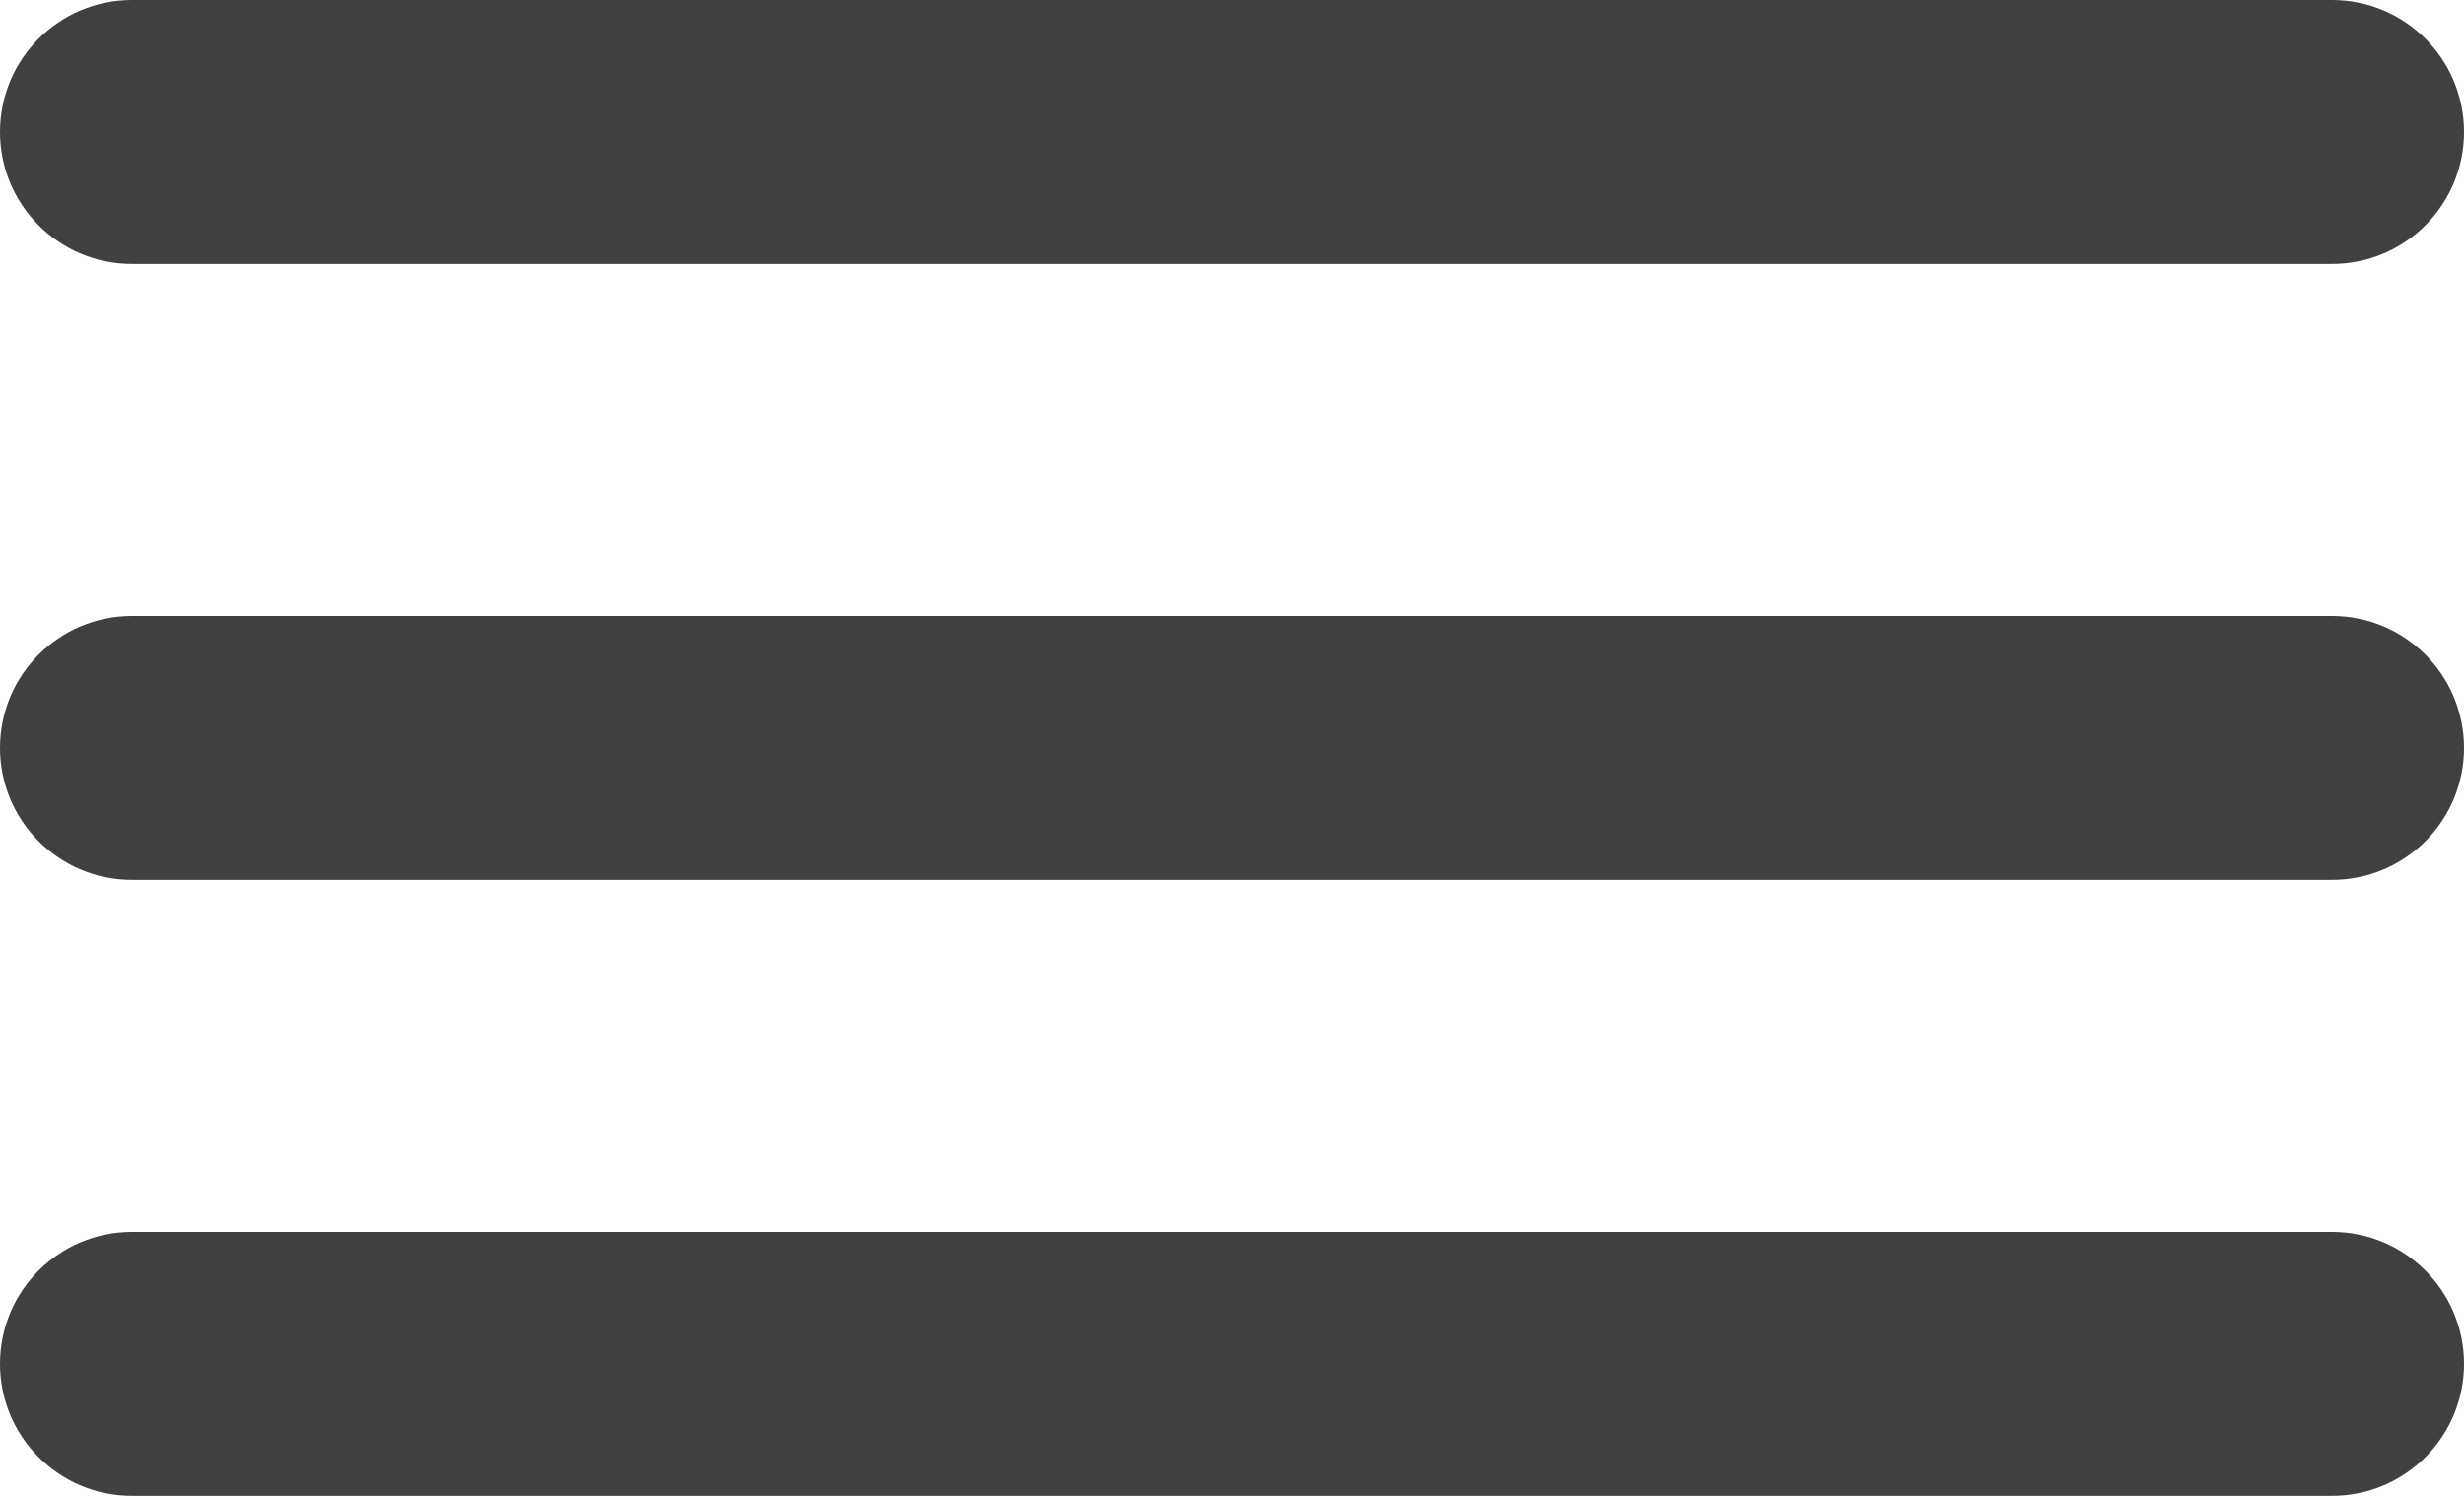
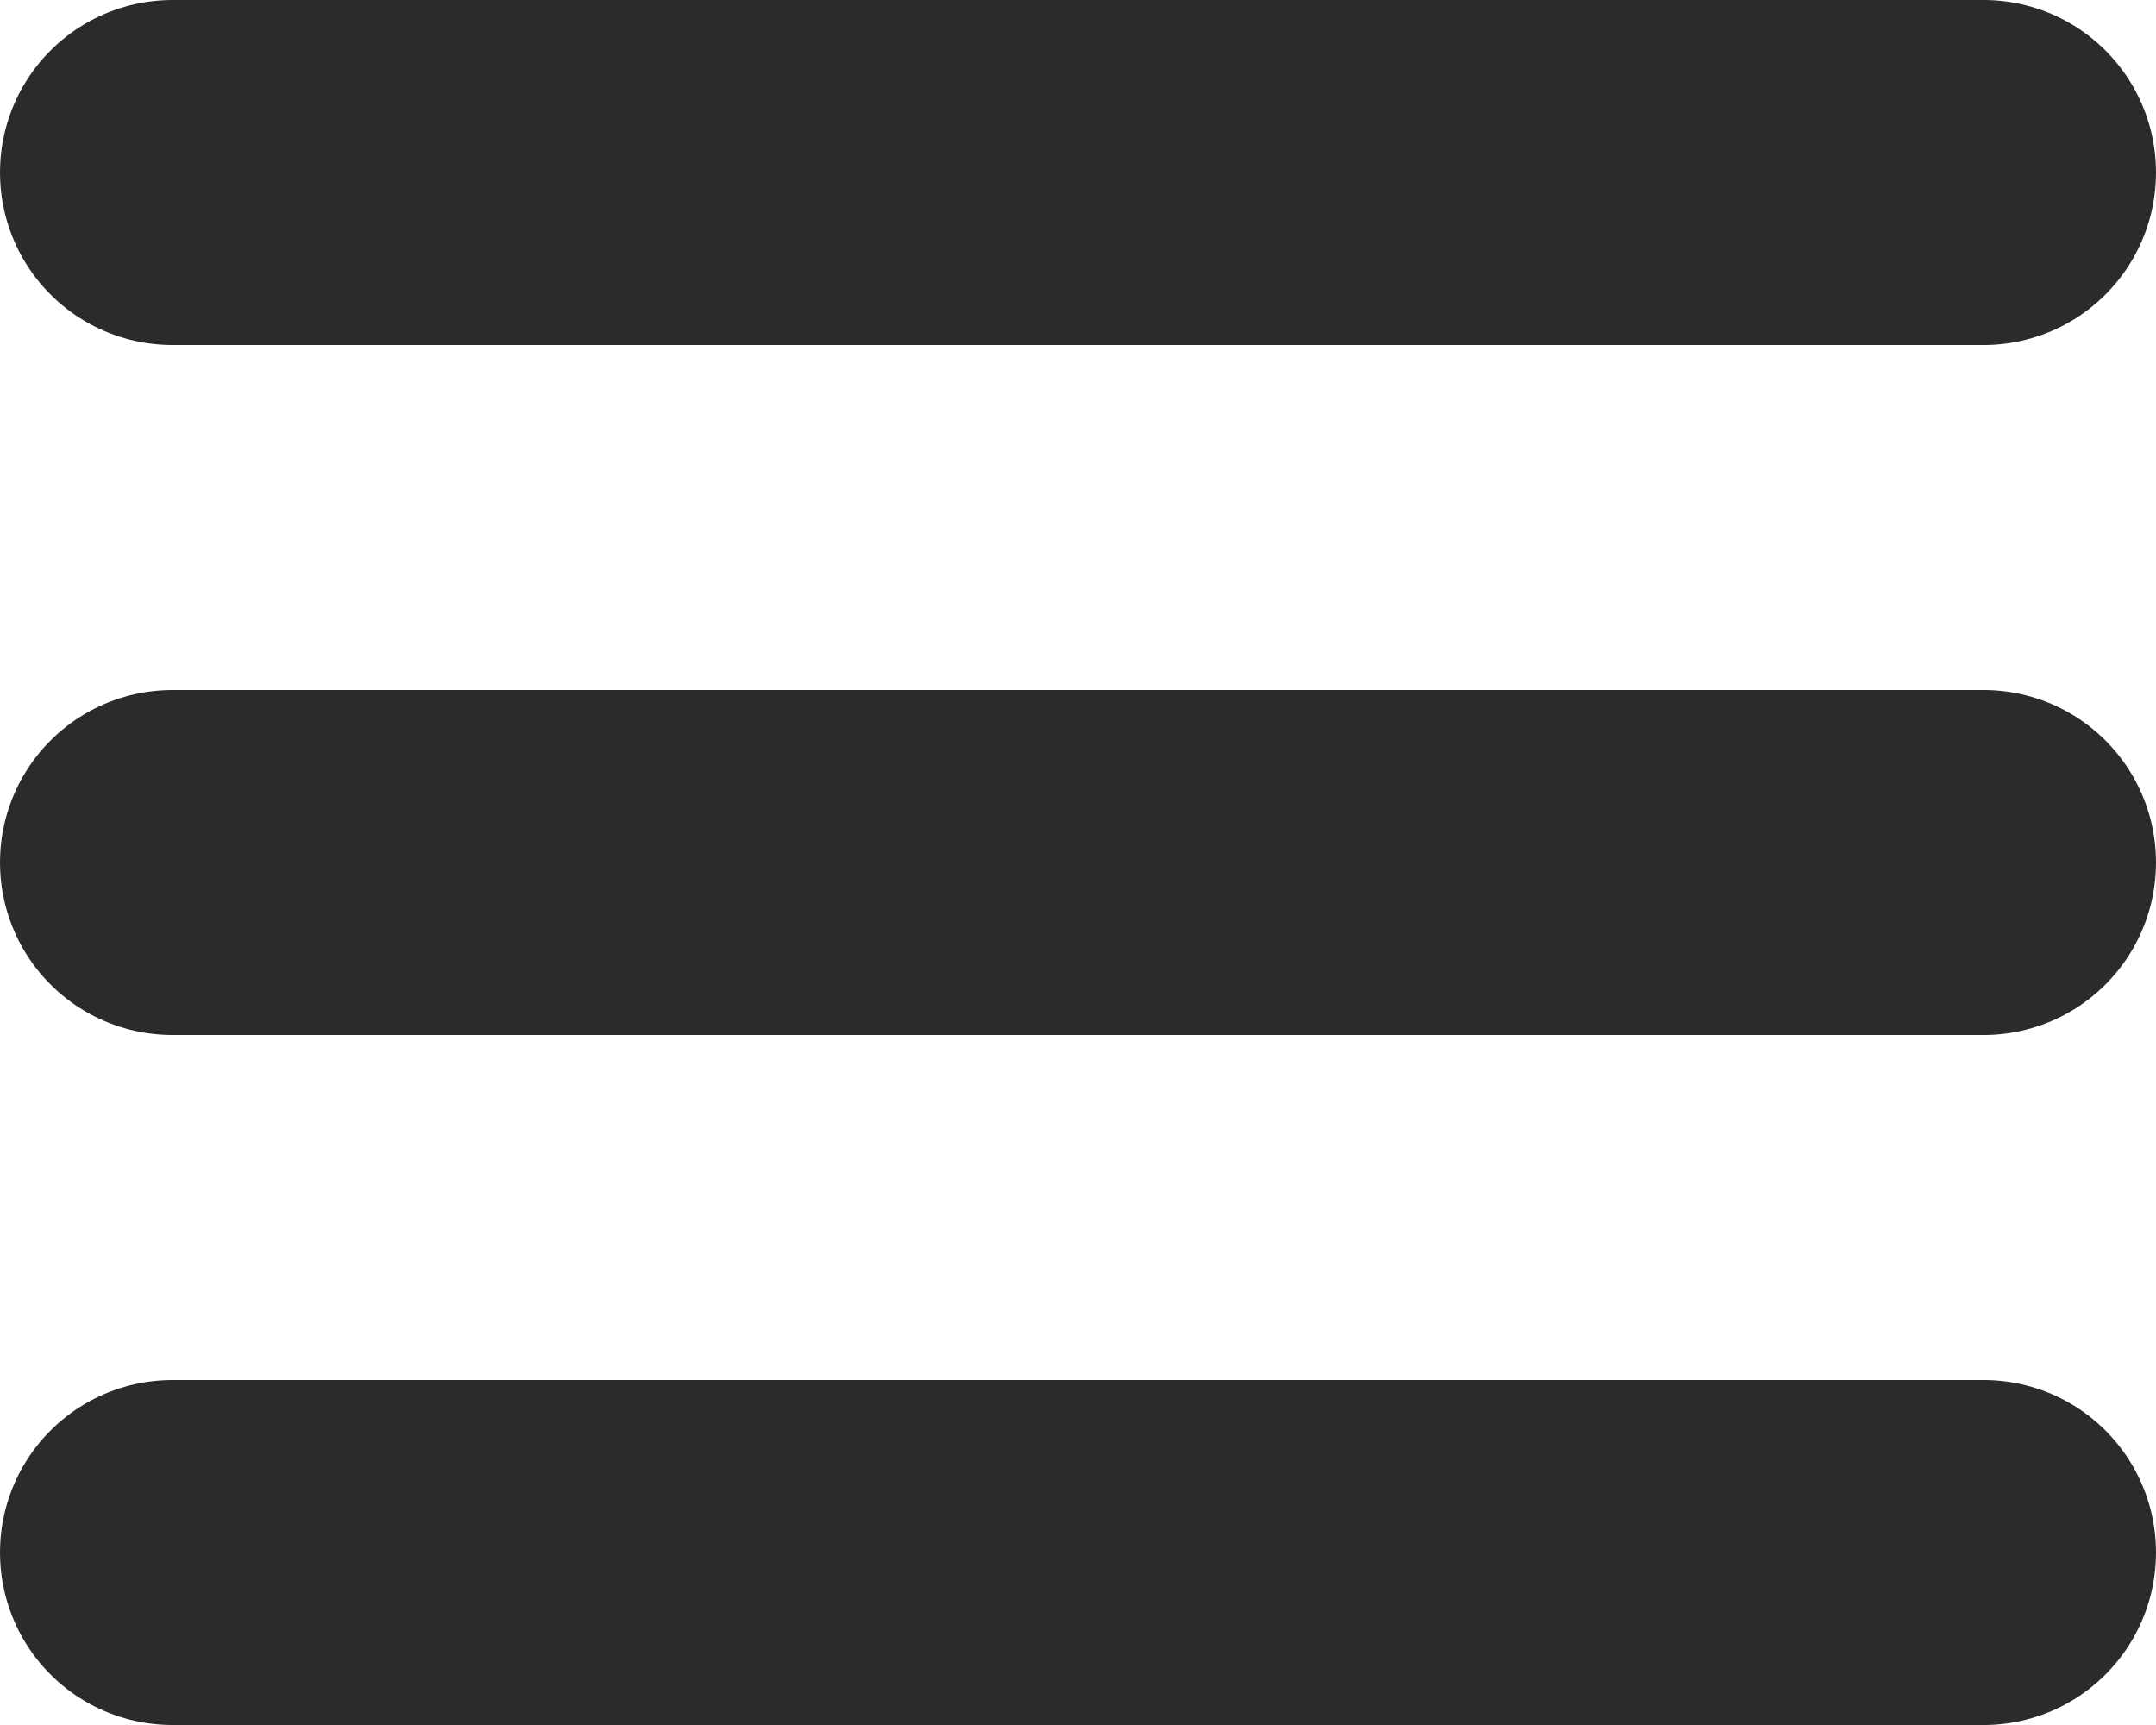
- <svg xmlns="http://www.w3.org/2000/svg" width="28" height="17" viewBox="0 0 28 17" fill="none">
-   <rect width="28" height="3" rx="1.5" fill="#404040" />
-   <rect y="7" width="28" height="3" rx="1.5" fill="#404040" />
-   <rect y="14" width="28" height="3" rx="1.5" fill="#404040" />
+ <svg xmlns="http://www.w3.org/2000/svg" width="25" height="20" viewBox="0 0 25 20" fill="none">
+   <path d="M2 2H23M2 10H23M2 18H23" stroke="#292B2C" stroke-width="4" stroke-linecap="round" stroke-linejoin="round" />
</svg>
